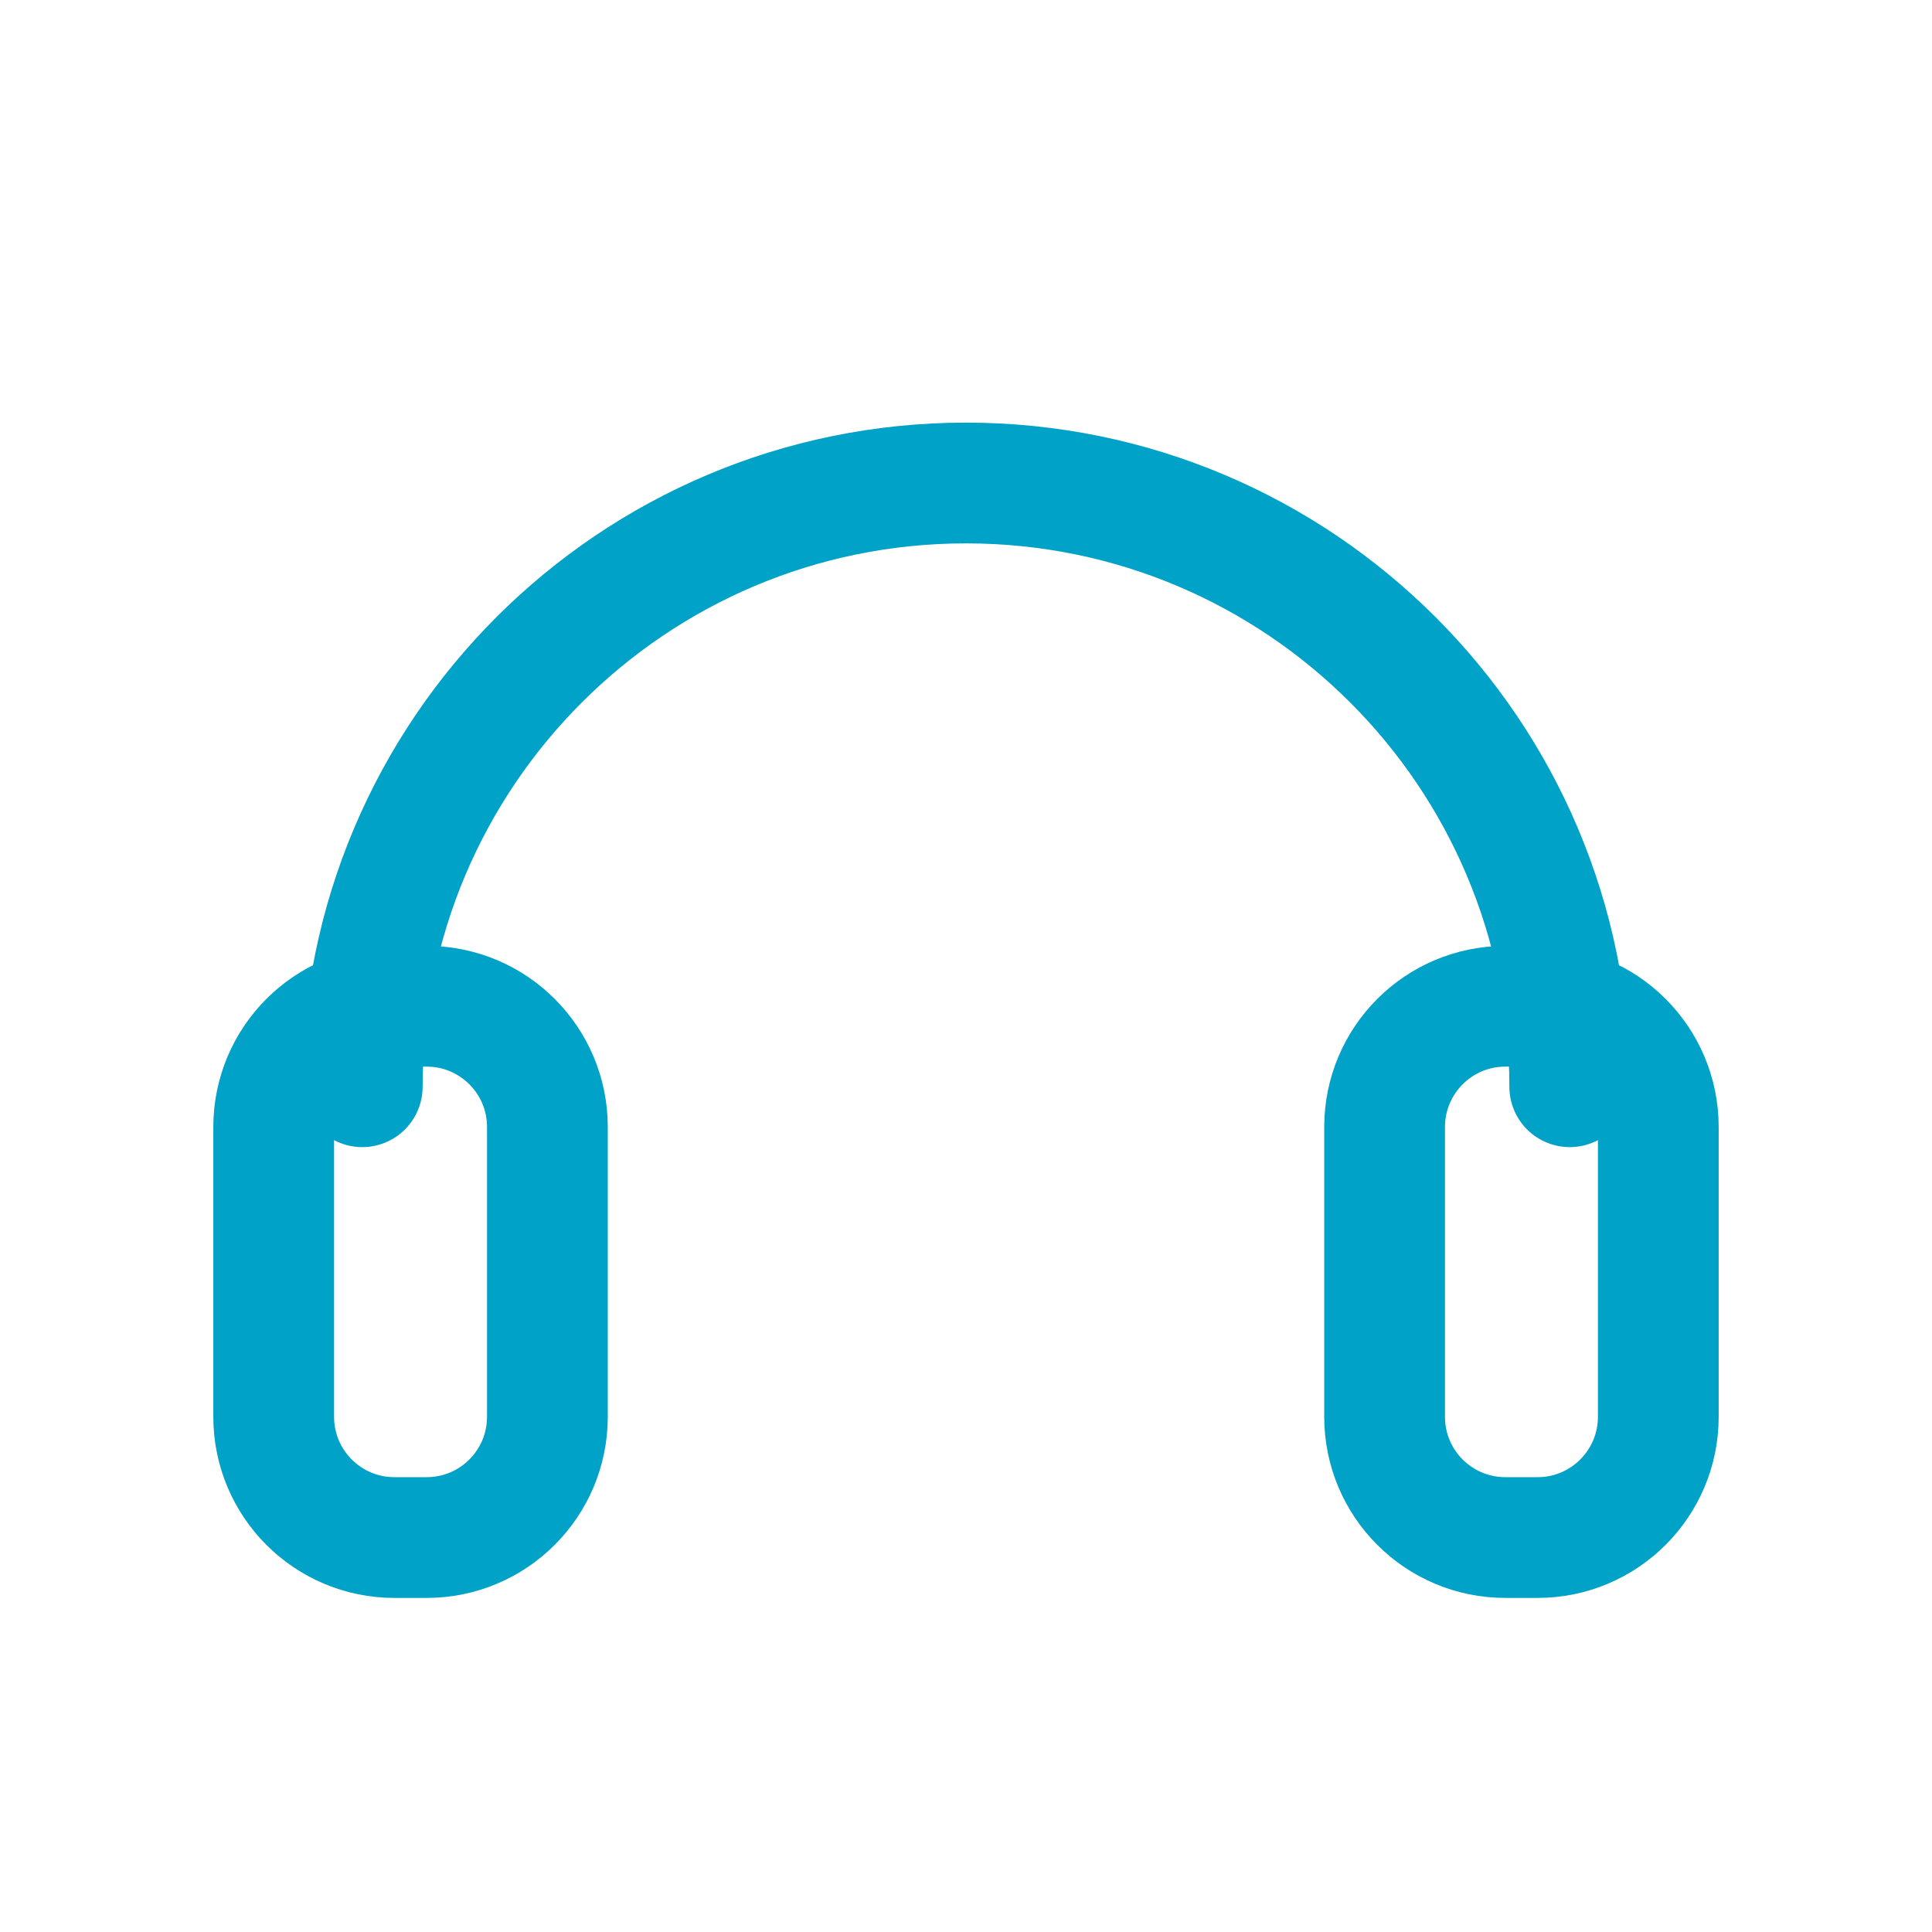
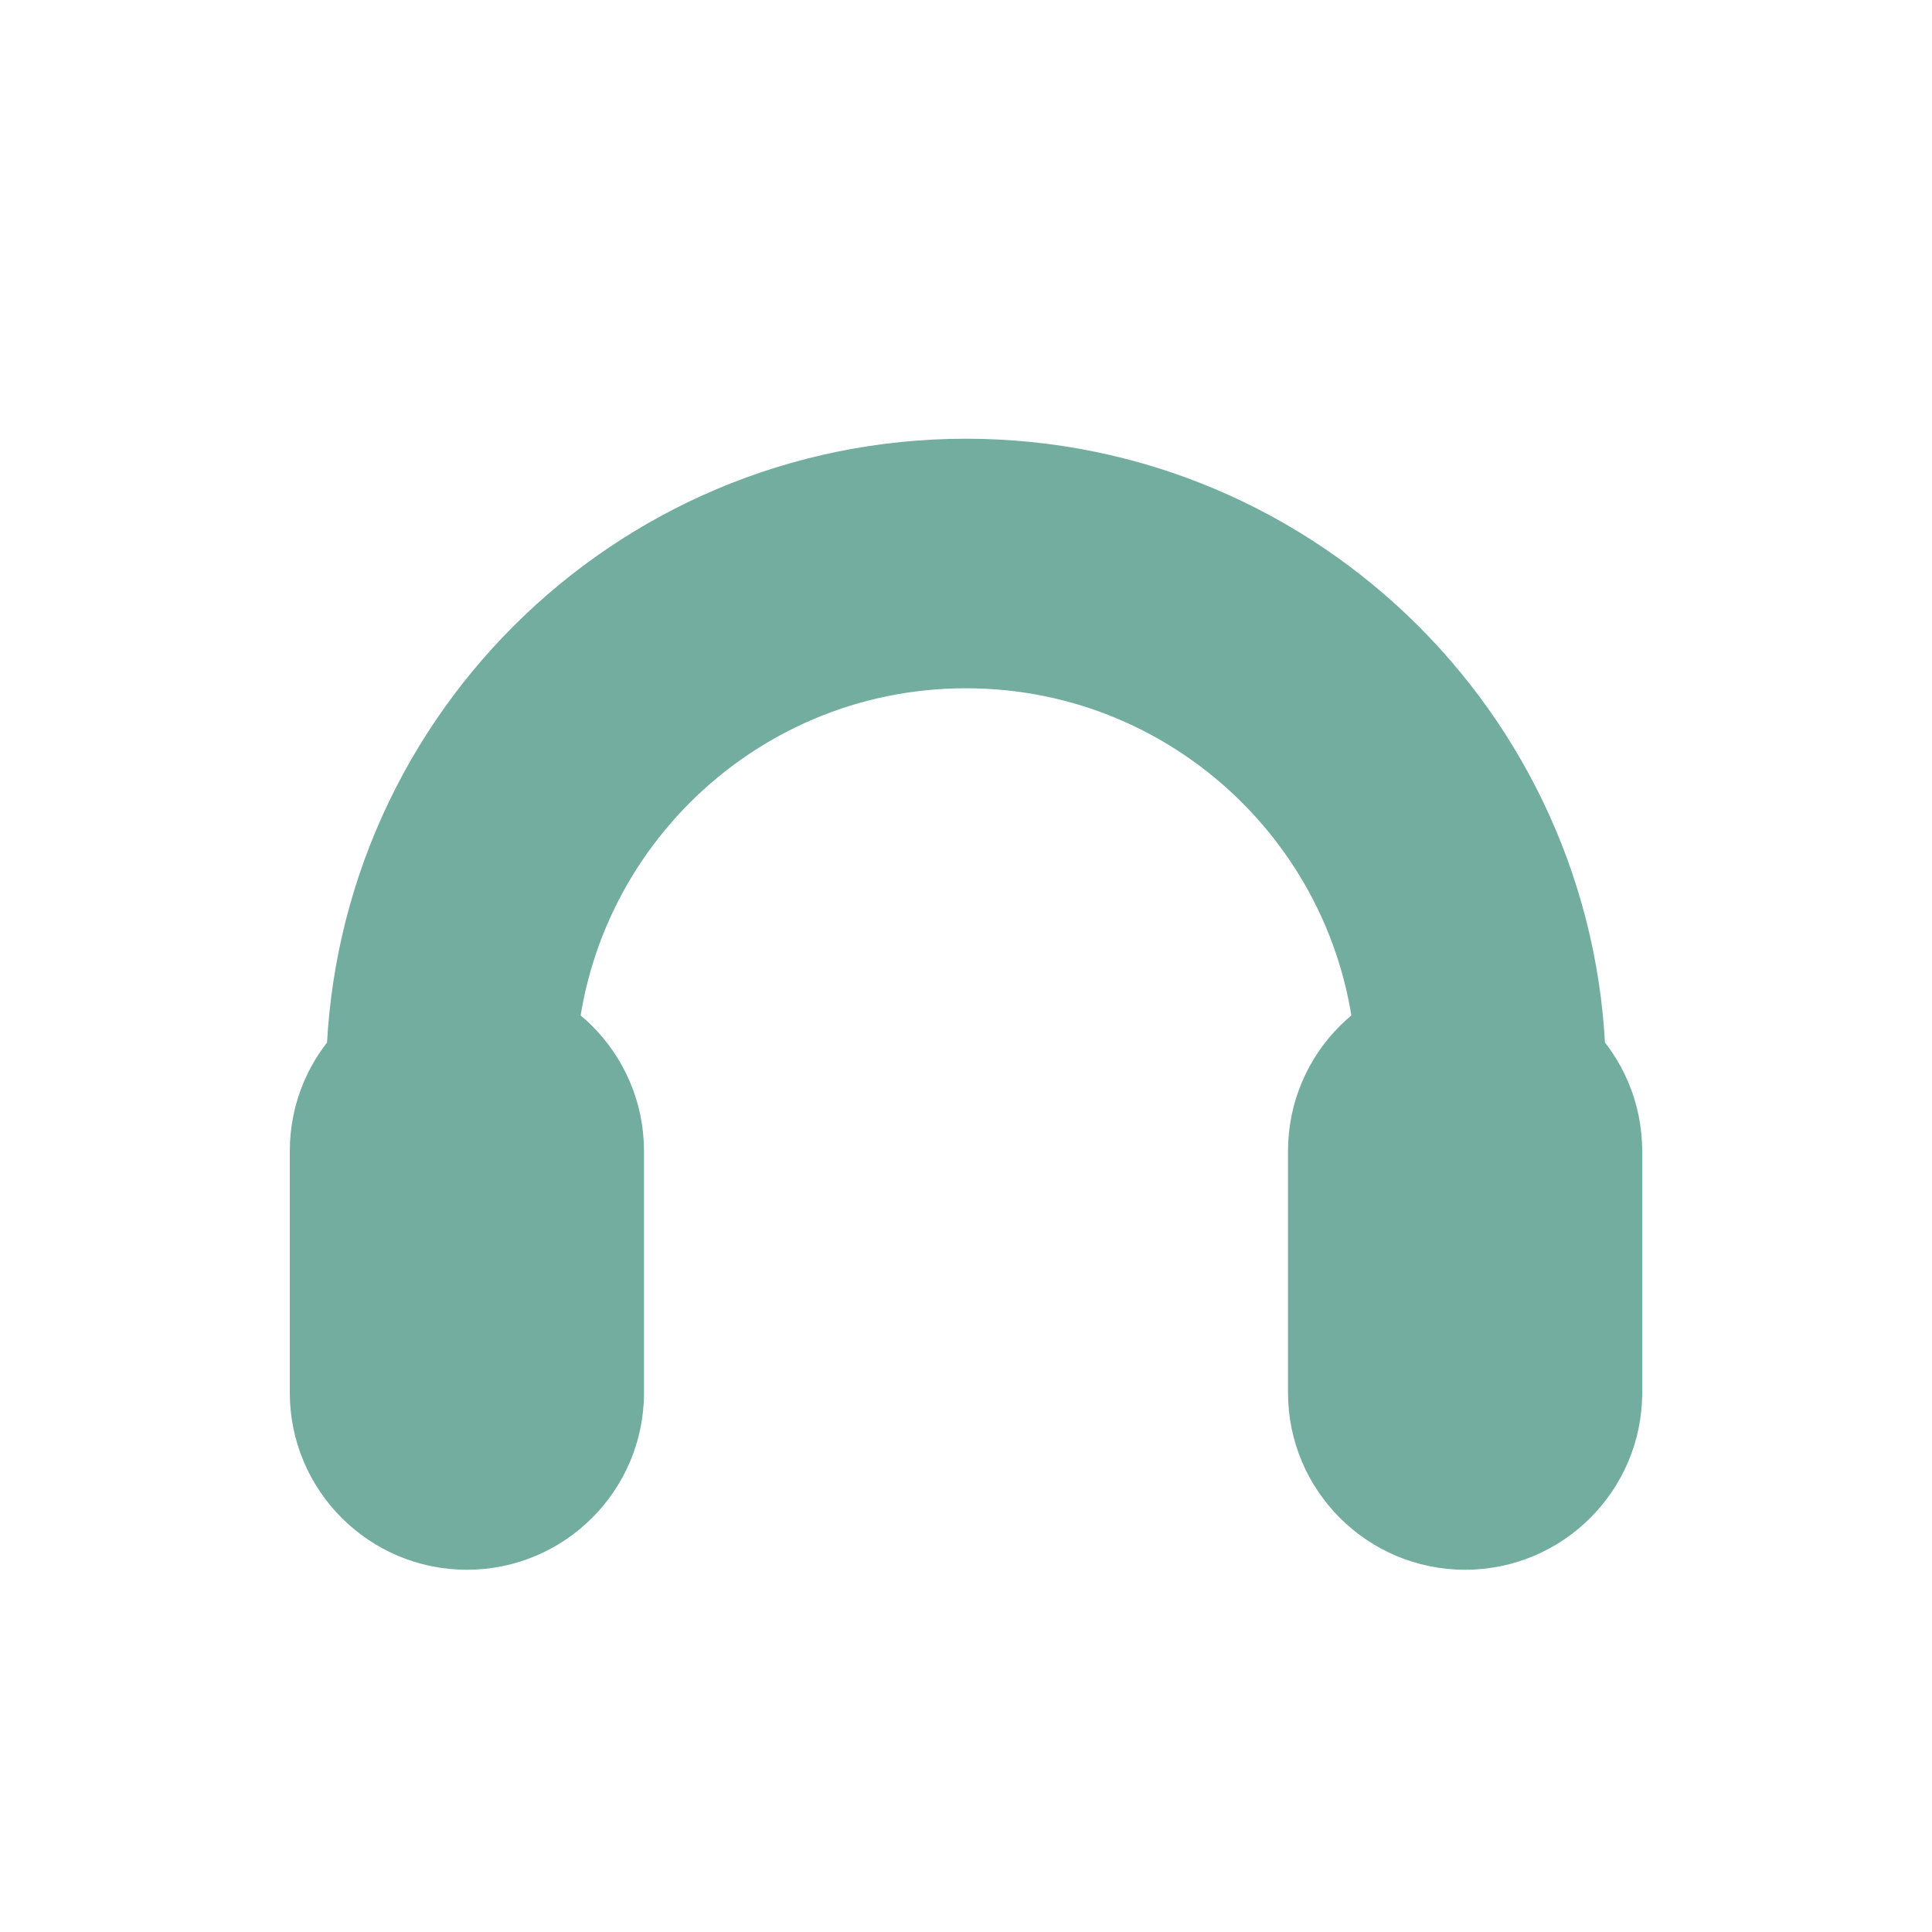
- <svg xmlns="http://www.w3.org/2000/svg" viewBox="0 0 24 24" fill="none" stroke="#00A2C7" stroke-width="1.5" stroke-linecap="round" stroke-linejoin="round" aria-hidden="true">
-   <path d="M4.5 13.5a7.5 7.5 0 0 1 15 0" />
-   <rect x="3.4" y="12.5" width="3.4" height="6.6" rx="1.5" />
-   <rect x="17.2" y="12.5" width="3.4" height="6.6" rx="1.5" />
+ <svg xmlns="http://www.w3.org/2000/svg" viewBox="0 0 24 24" aria-hidden="true">
+   <path d="M5.6 13.4a6.4 6.4 0 0 1 12.8 0" fill="none" stroke="#73ADA0" stroke-width="3.1" stroke-linecap="butt" />
+   <rect x="3.6" y="12.1" width="4.4" height="7.4" rx="2.2" fill="#73ADA0" />
+   <rect x="16" y="12.1" width="4.4" height="7.4" rx="2.2" fill="#73ADA0" />
</svg>
